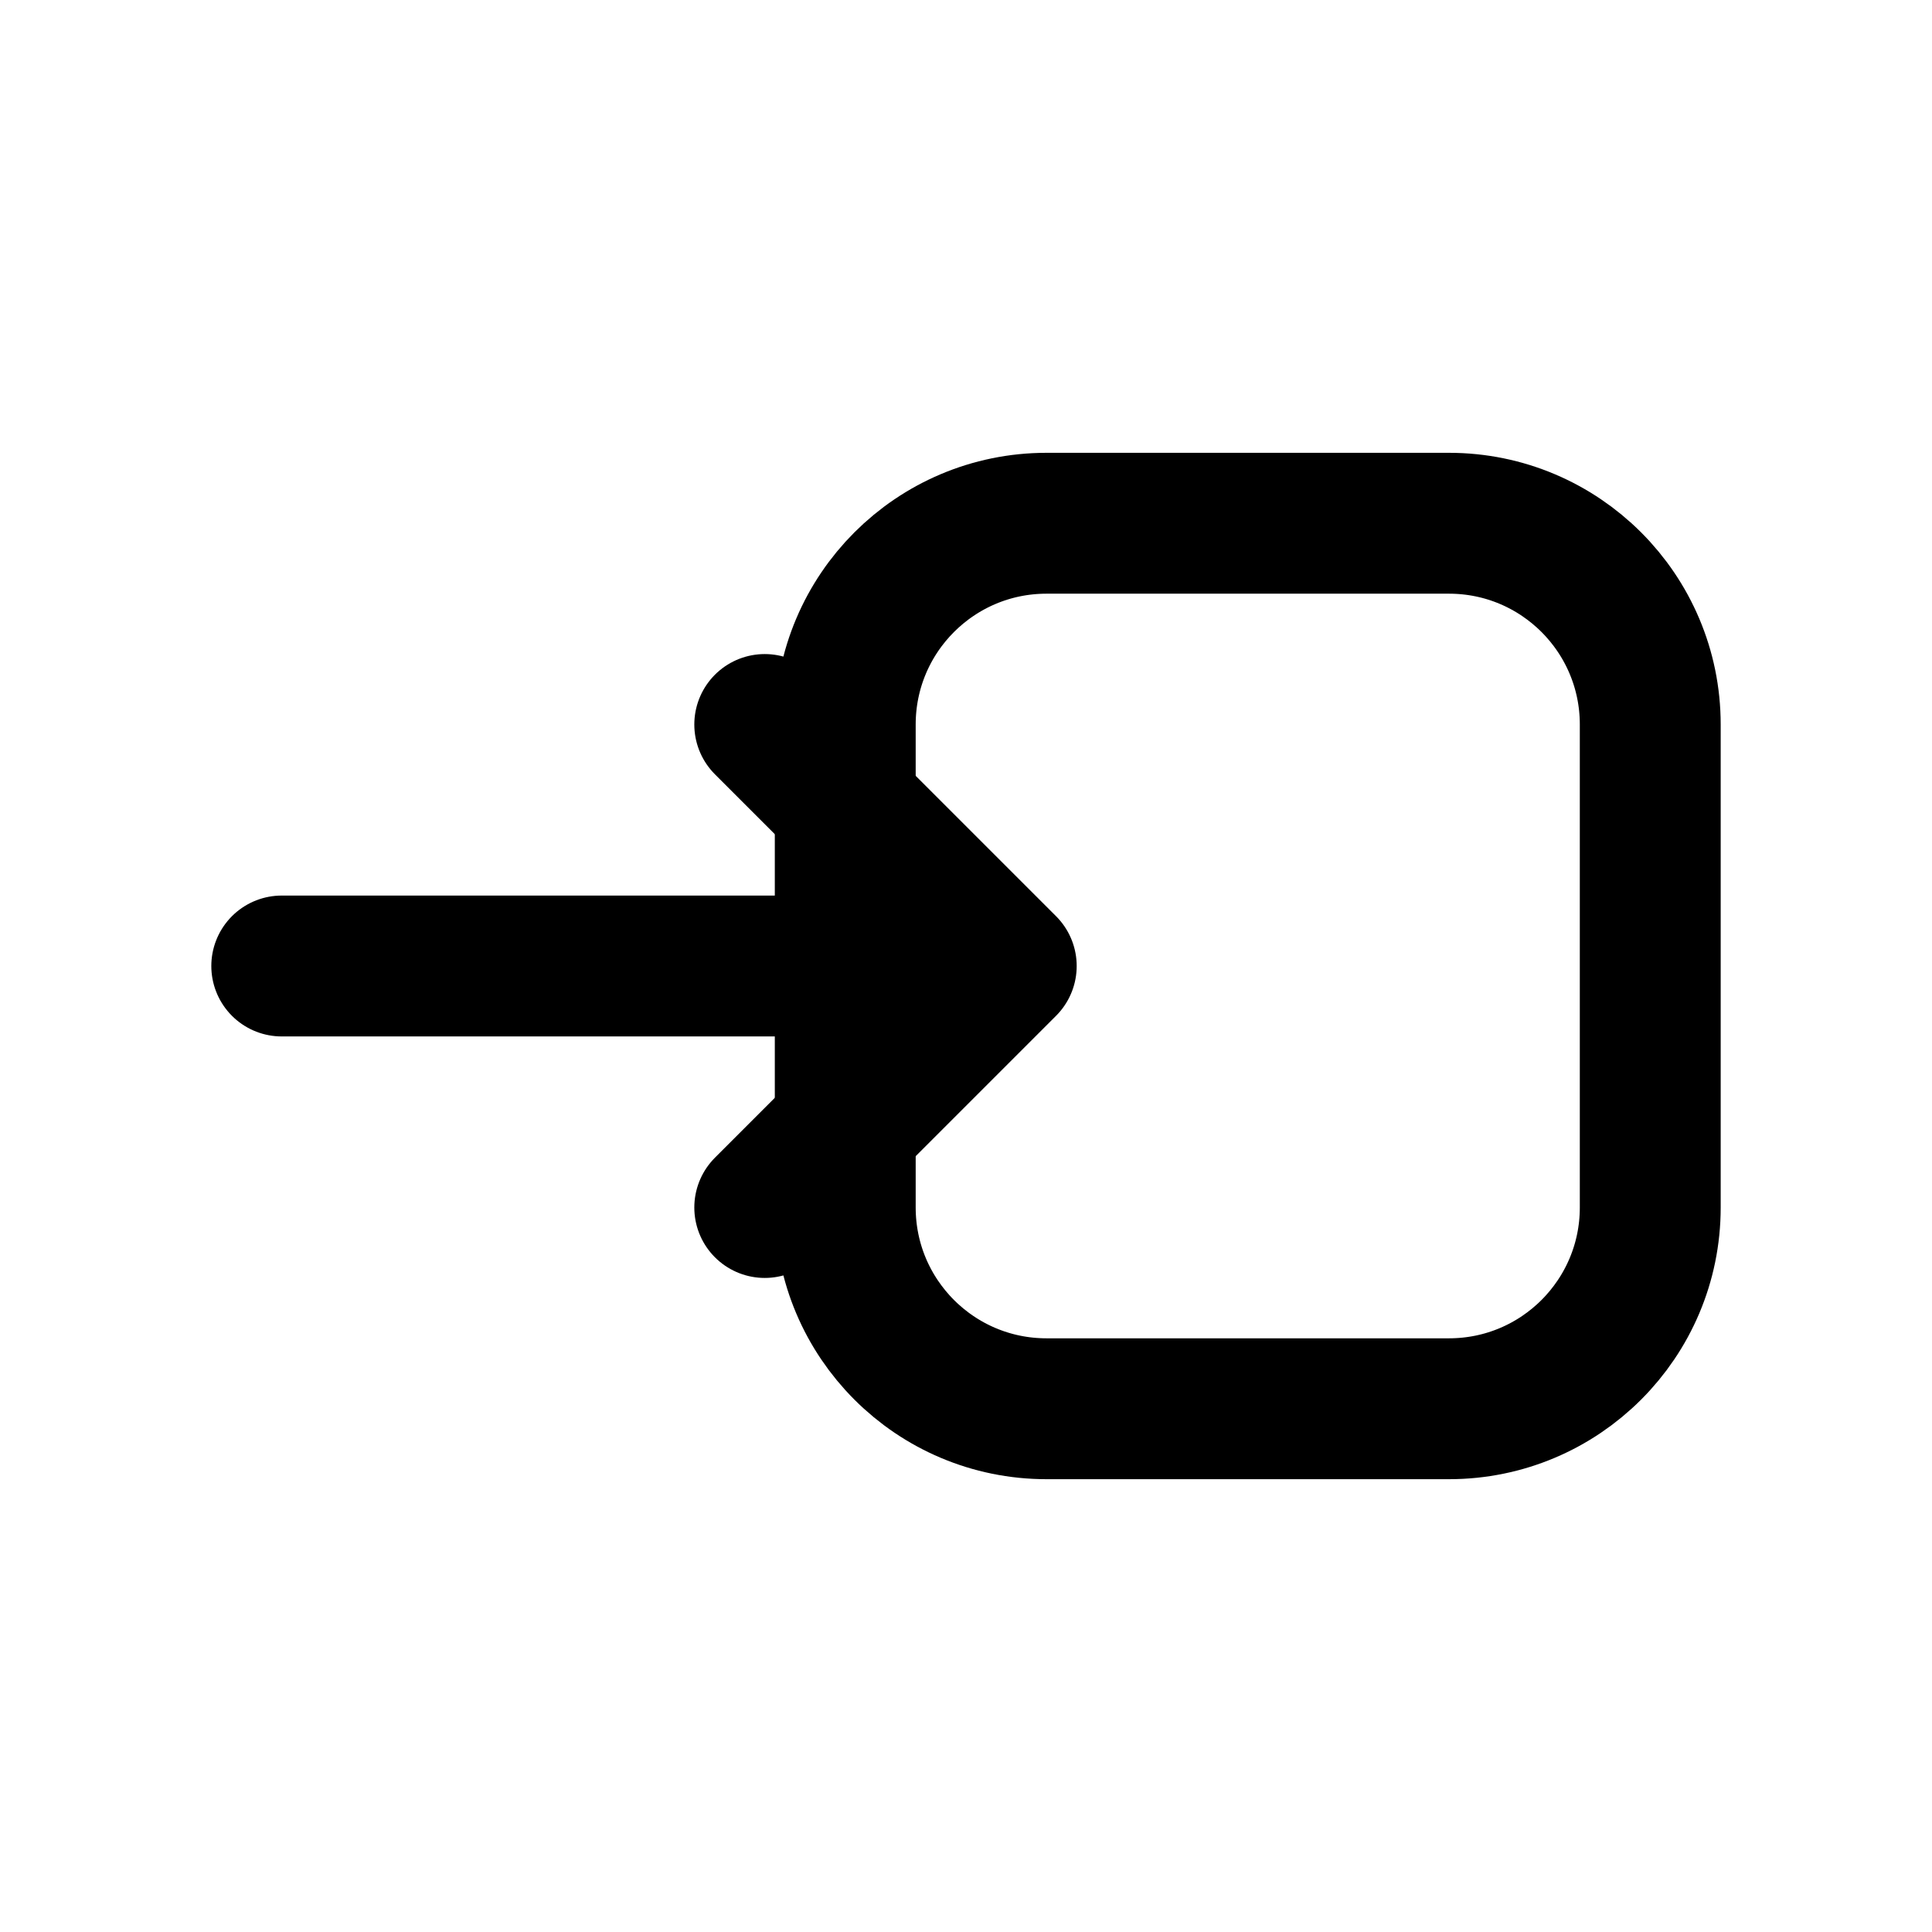
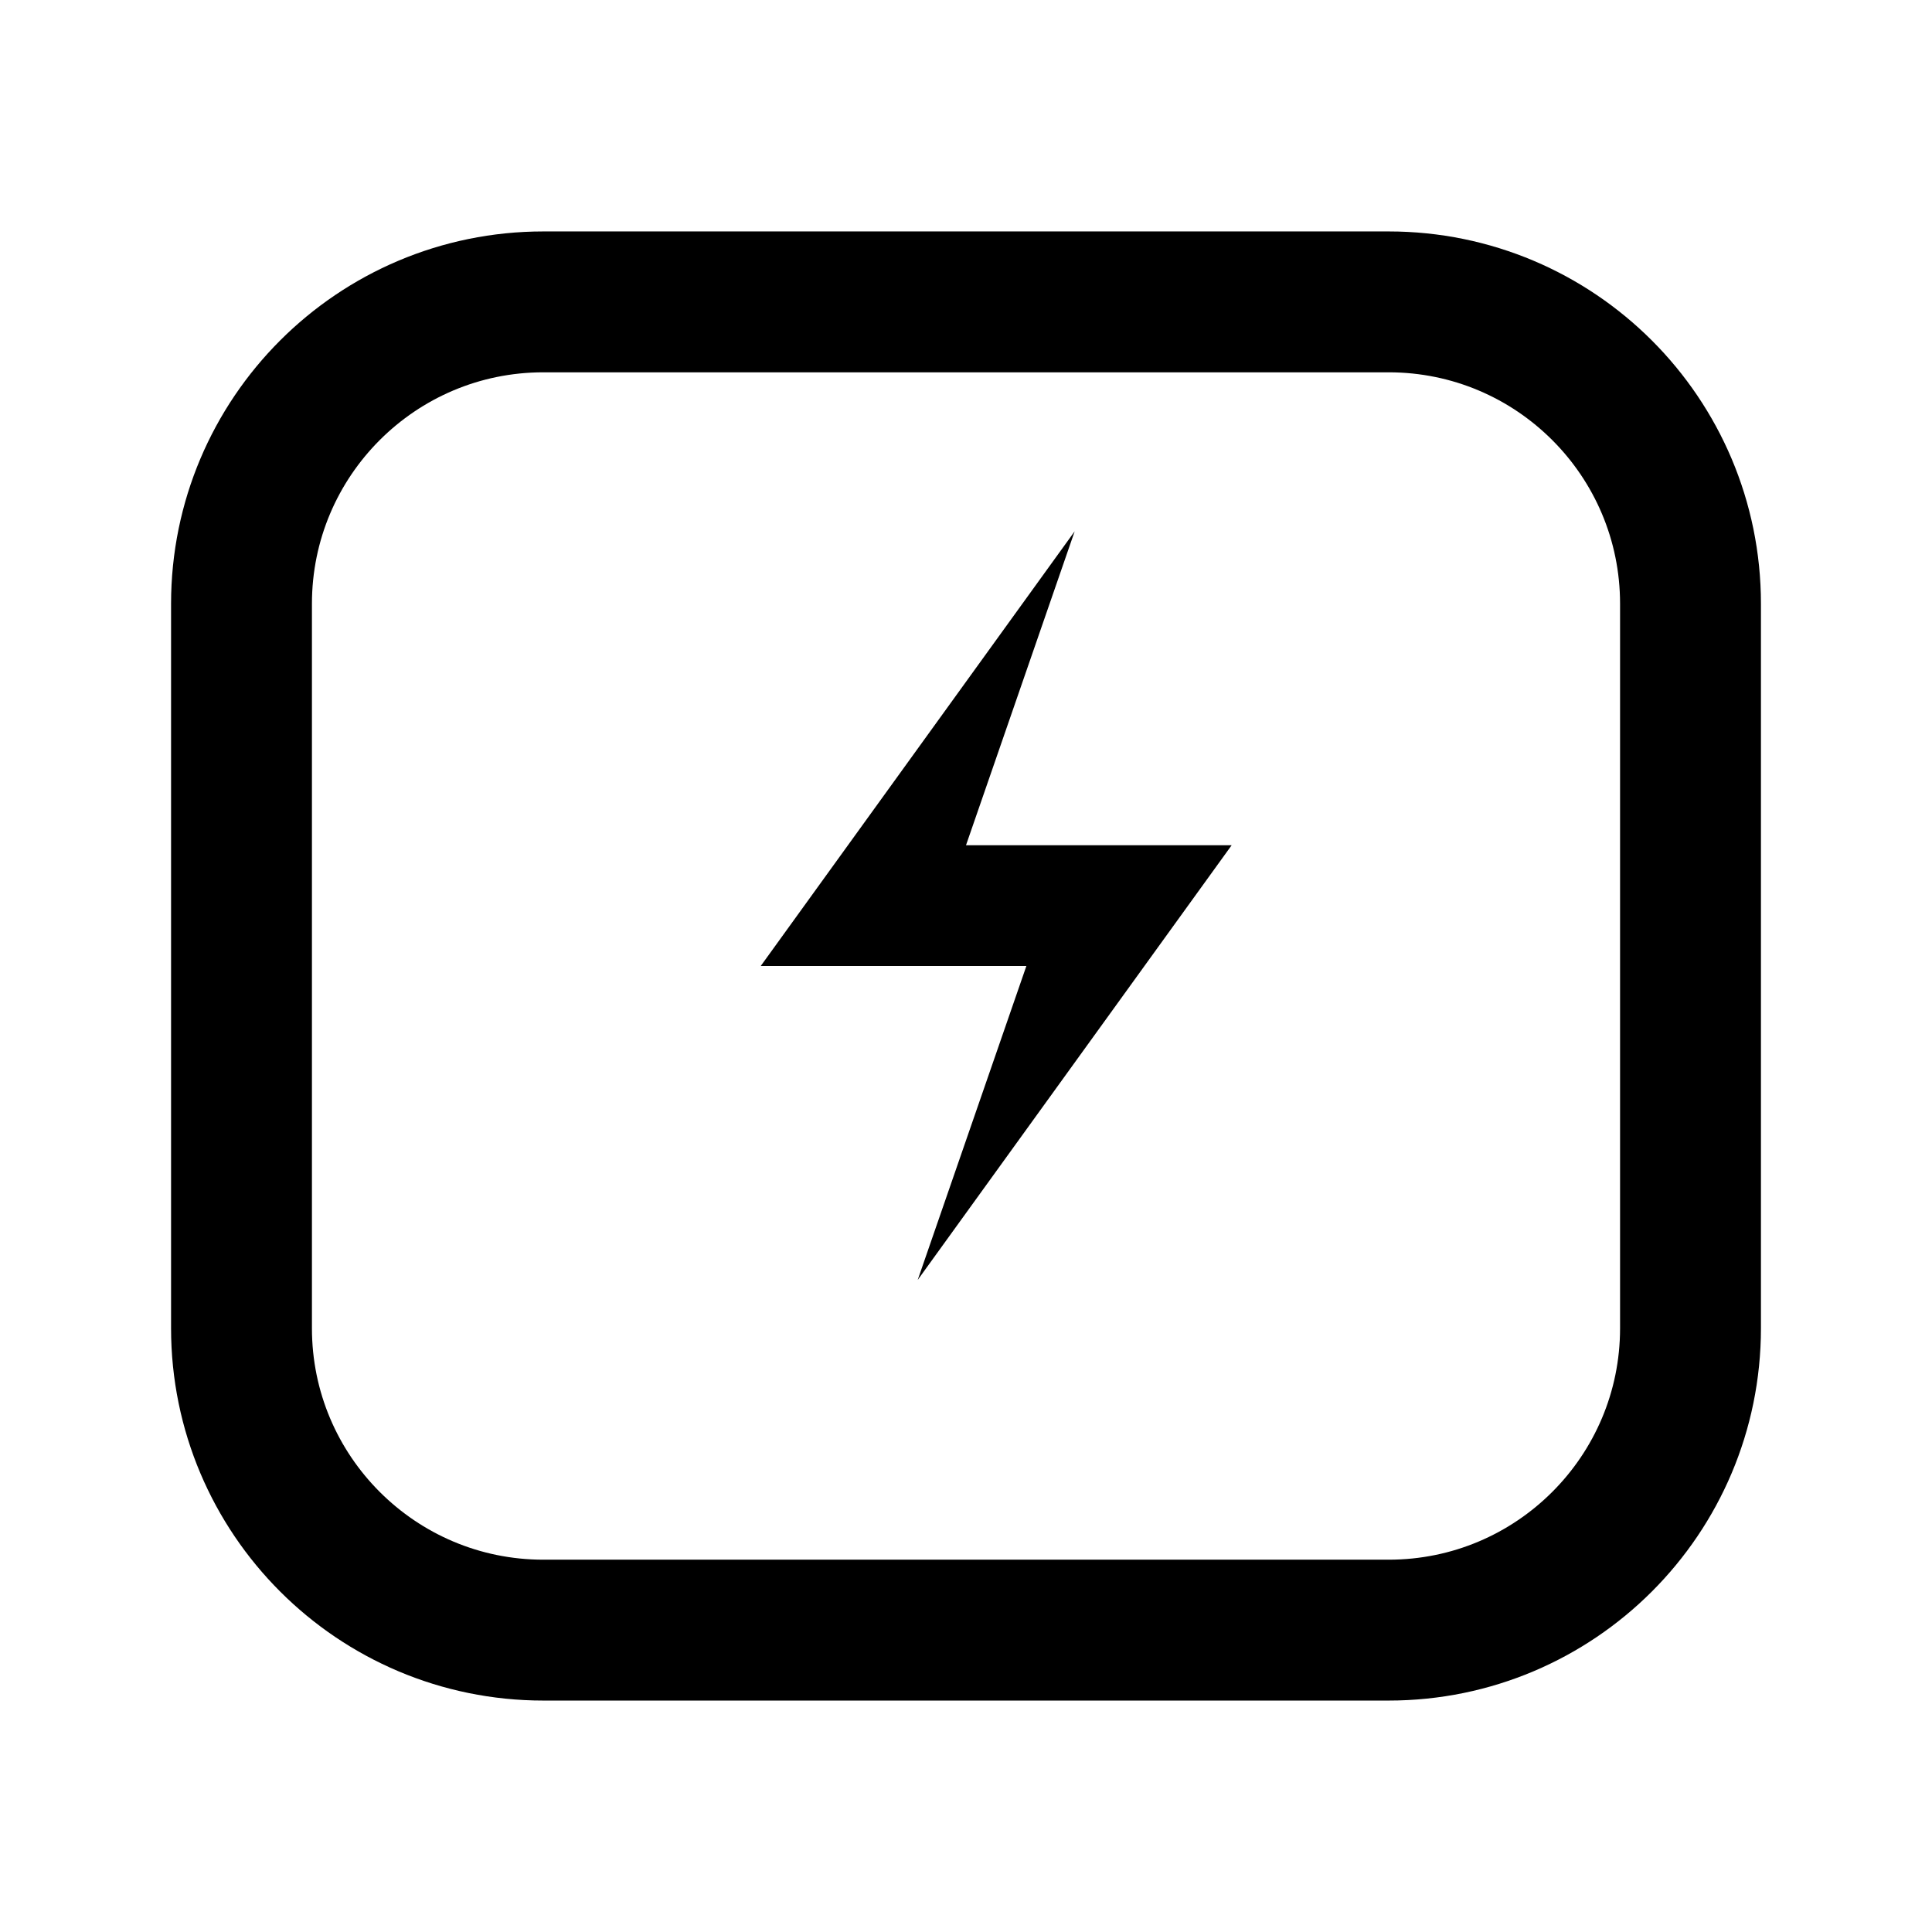
<svg xmlns="http://www.w3.org/2000/svg" width="24" height="24" viewBox="0 0 24 24" fill="none" stroke="currentColor" stroke-width="1.75" stroke-linecap="round" stroke-linejoin="round">
-   <rect x="10.5" y="6.5" width="10" height="11" rx="2.5" />
-   <path d="M3.5 12h9M9.5 9l3 3-3 3" />
+   <rect x="3" y="3.75" width="18" height="16.5" rx="3.75" />
+   <path d="M13.35 6.6 9.45 12h3.3l-1.35 3.9L15.3 10.5H12z" fill="currentColor" stroke="none" />
</svg>
